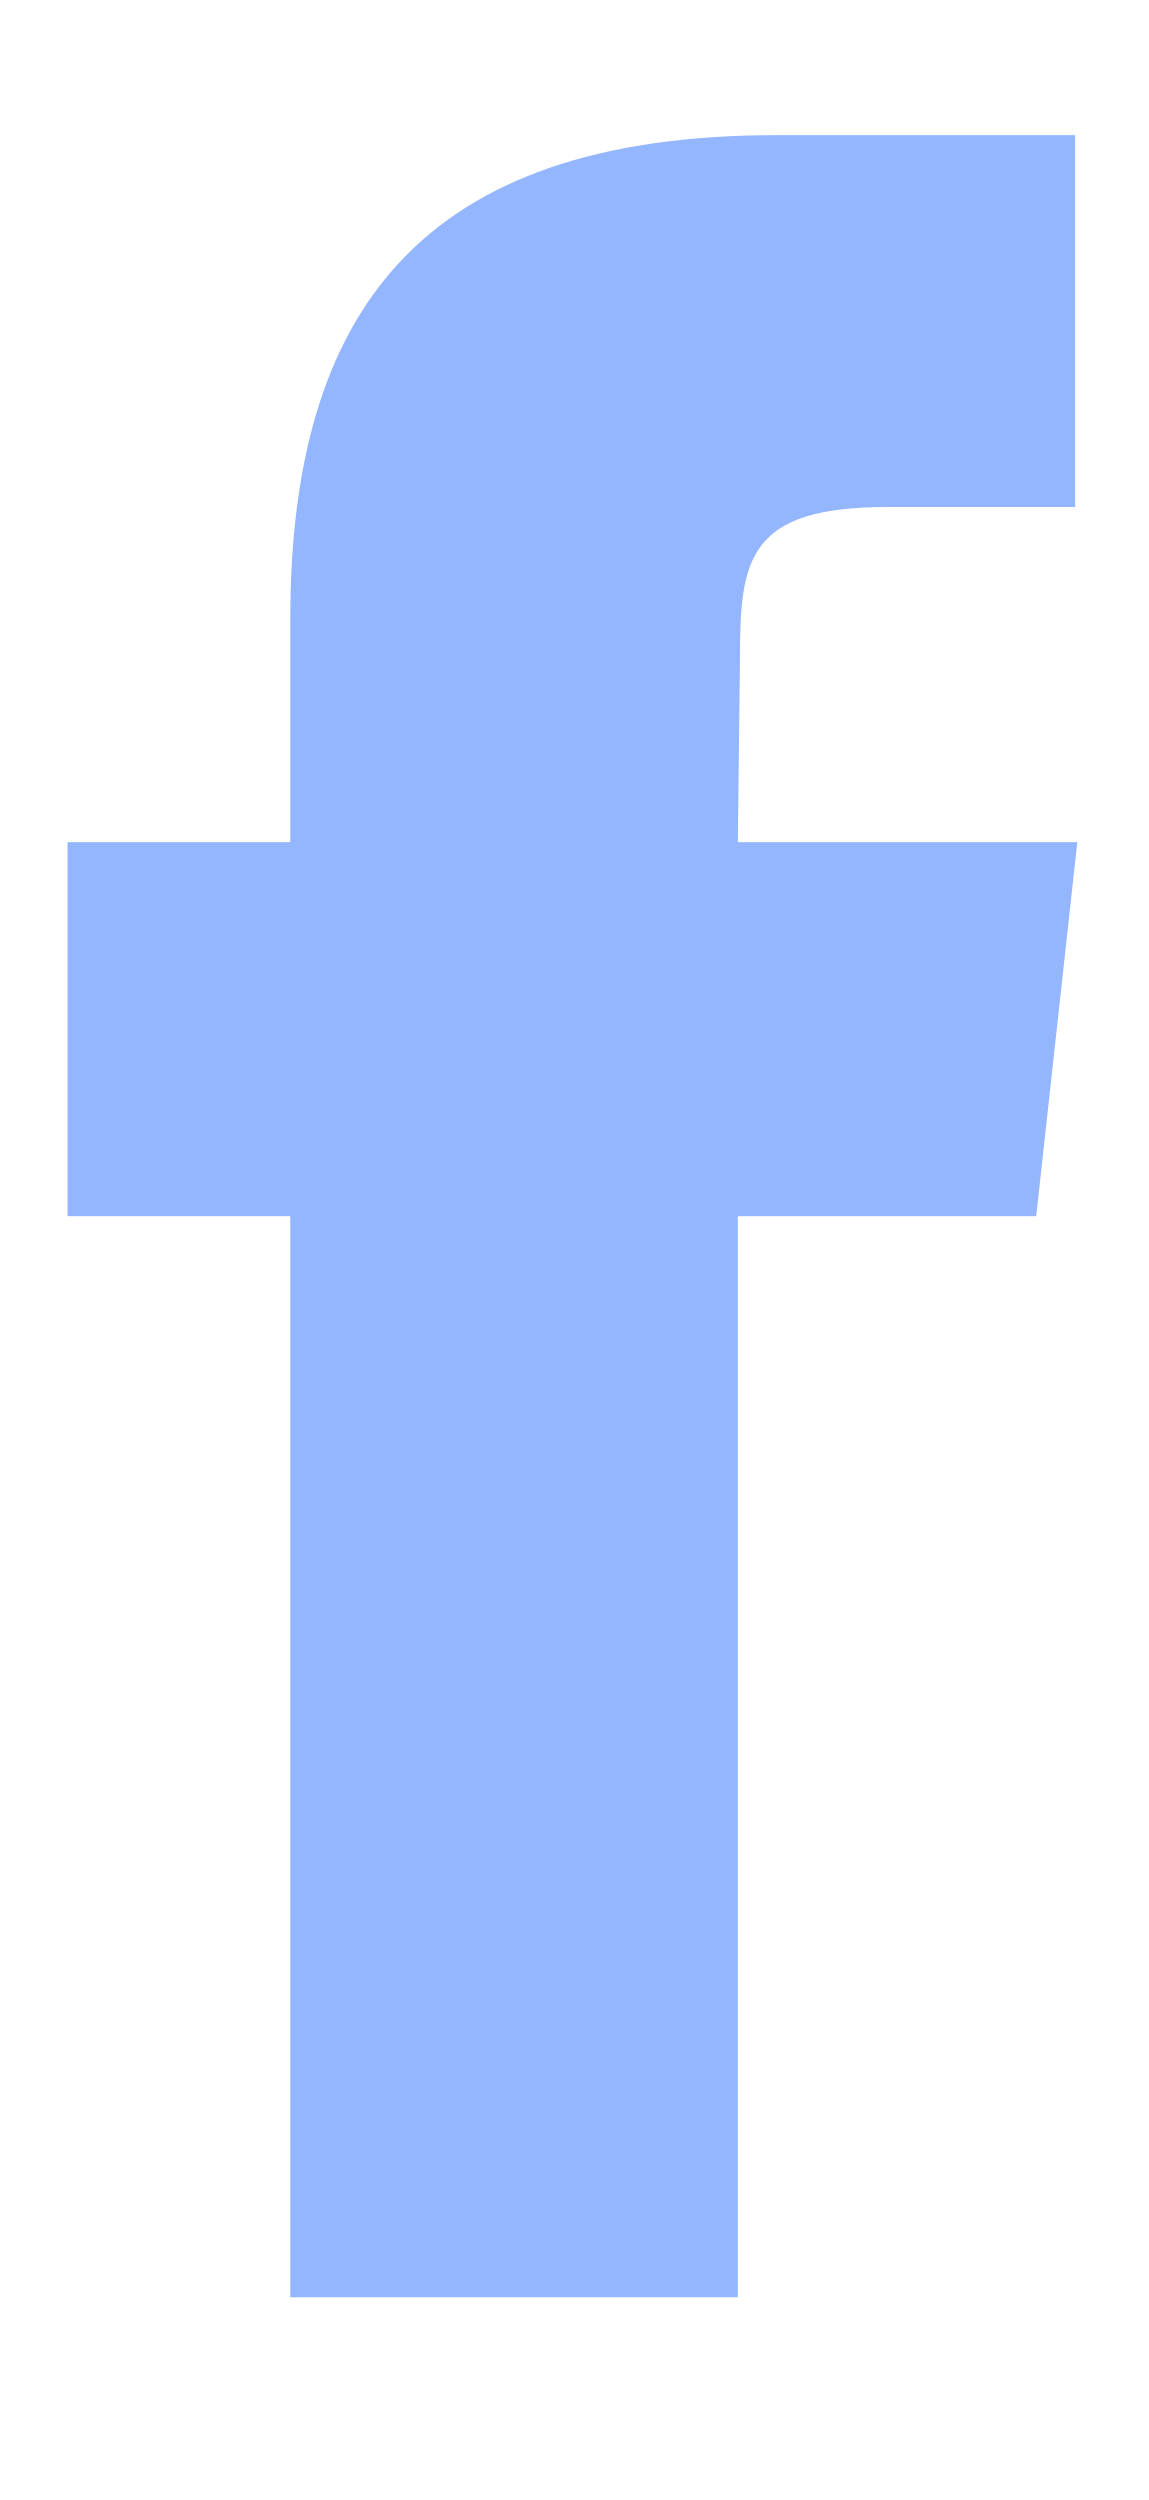
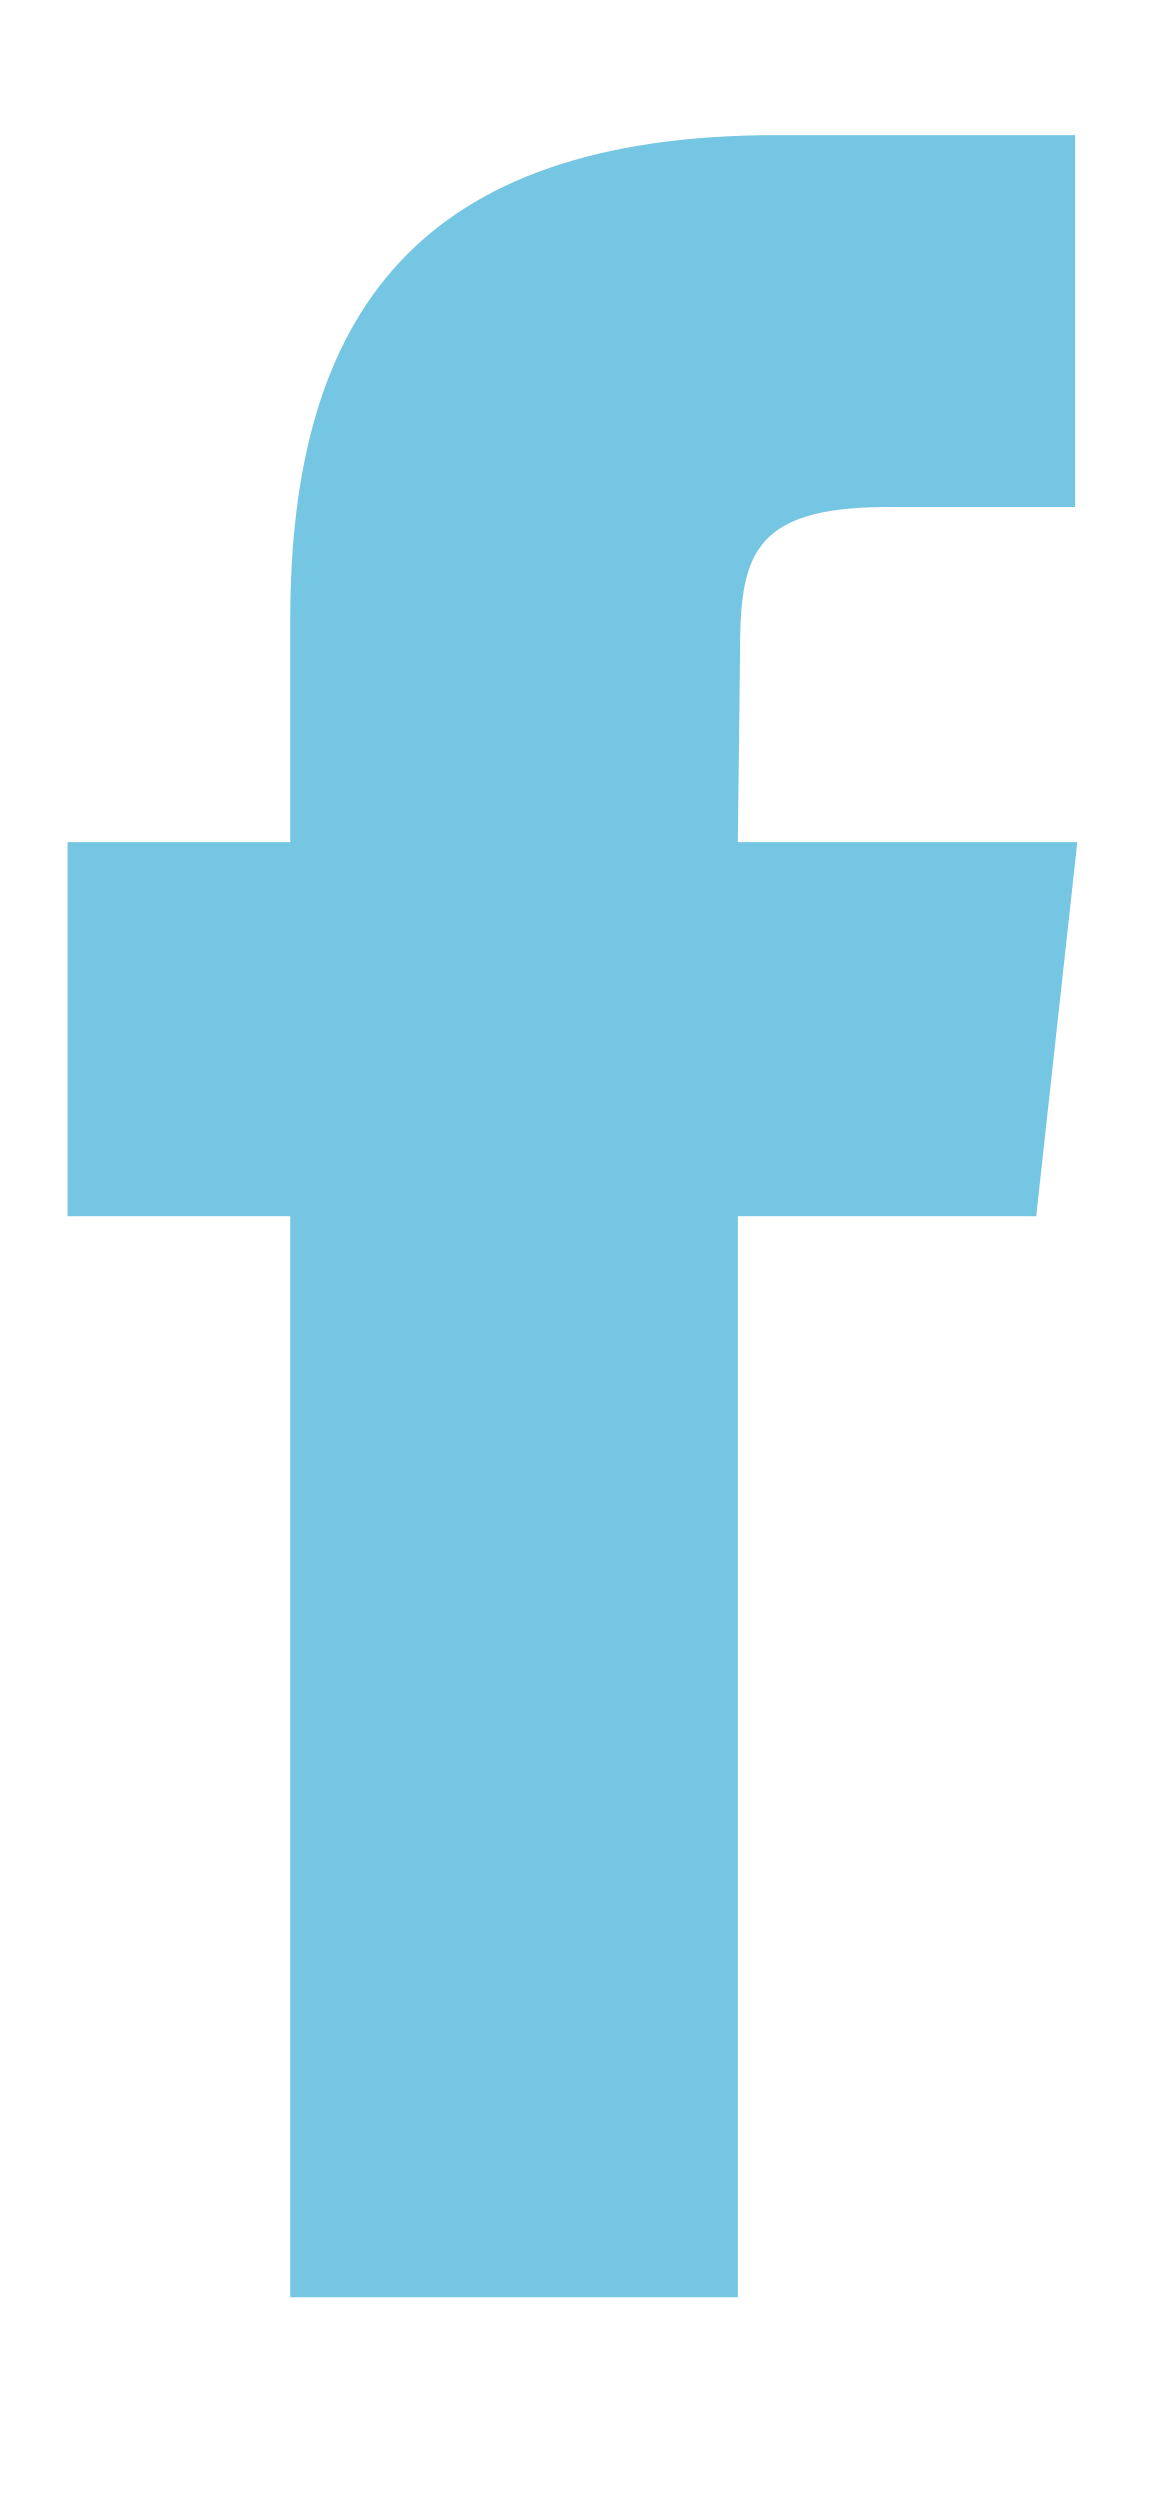
<svg xmlns="http://www.w3.org/2000/svg" width="17" height="37" viewBox="-1 -2 17 37" fill="none">
-   <path d="M9.92 32V16H14.336L14.944 10.464H9.92L9.952 7.712C9.952 6.272 10.08 5.504 12.128 5.504H14.912V-3.05176e-05H10.496C5.184 -3.05176e-05 3.296 2.656 3.296 7.168V10.464H0V16H3.296V32H9.92Z" fill="#94b6ff" />
+   <path d="M9.92 32V16H14.336L14.944 10.464H9.92L9.952 7.712C9.952 6.272 10.08 5.504 12.128 5.504H14.912V-3.05176e-05H10.496C5.184 -3.05176e-05 3.296 2.656 3.296 7.168V10.464H0V16H3.296V32H9.92Z" fill="#74c6e2" />
</svg>
